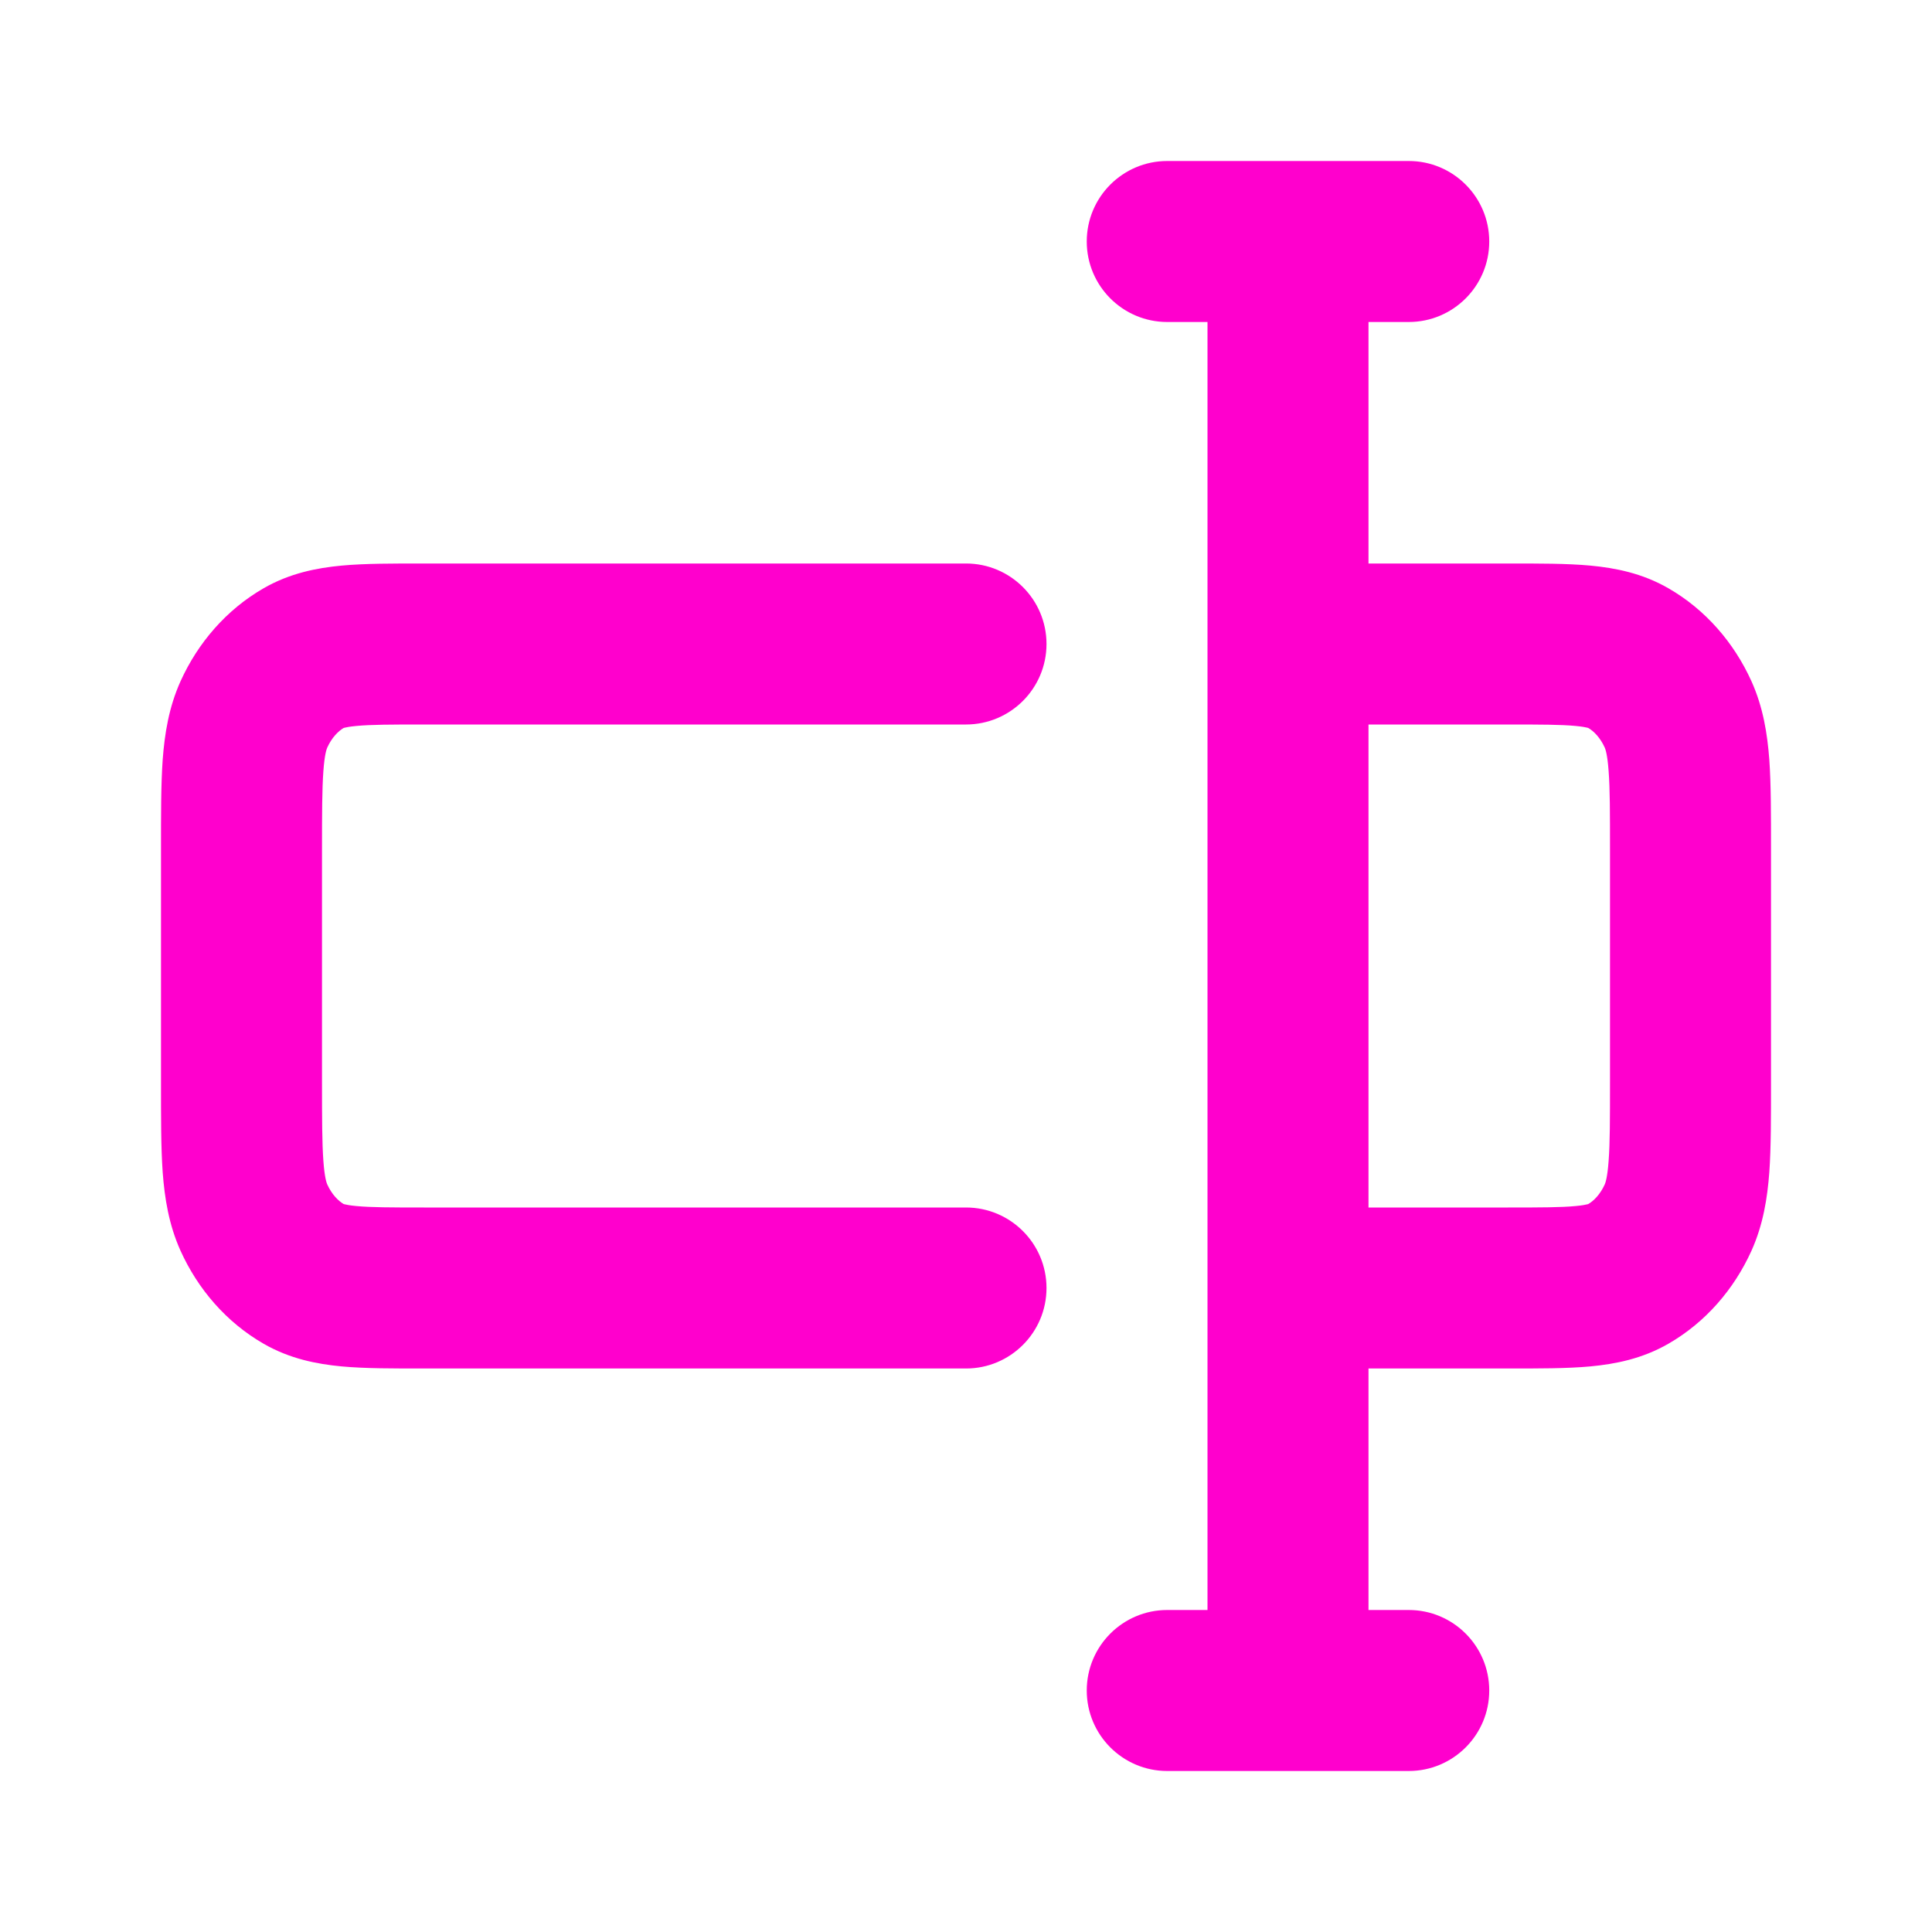
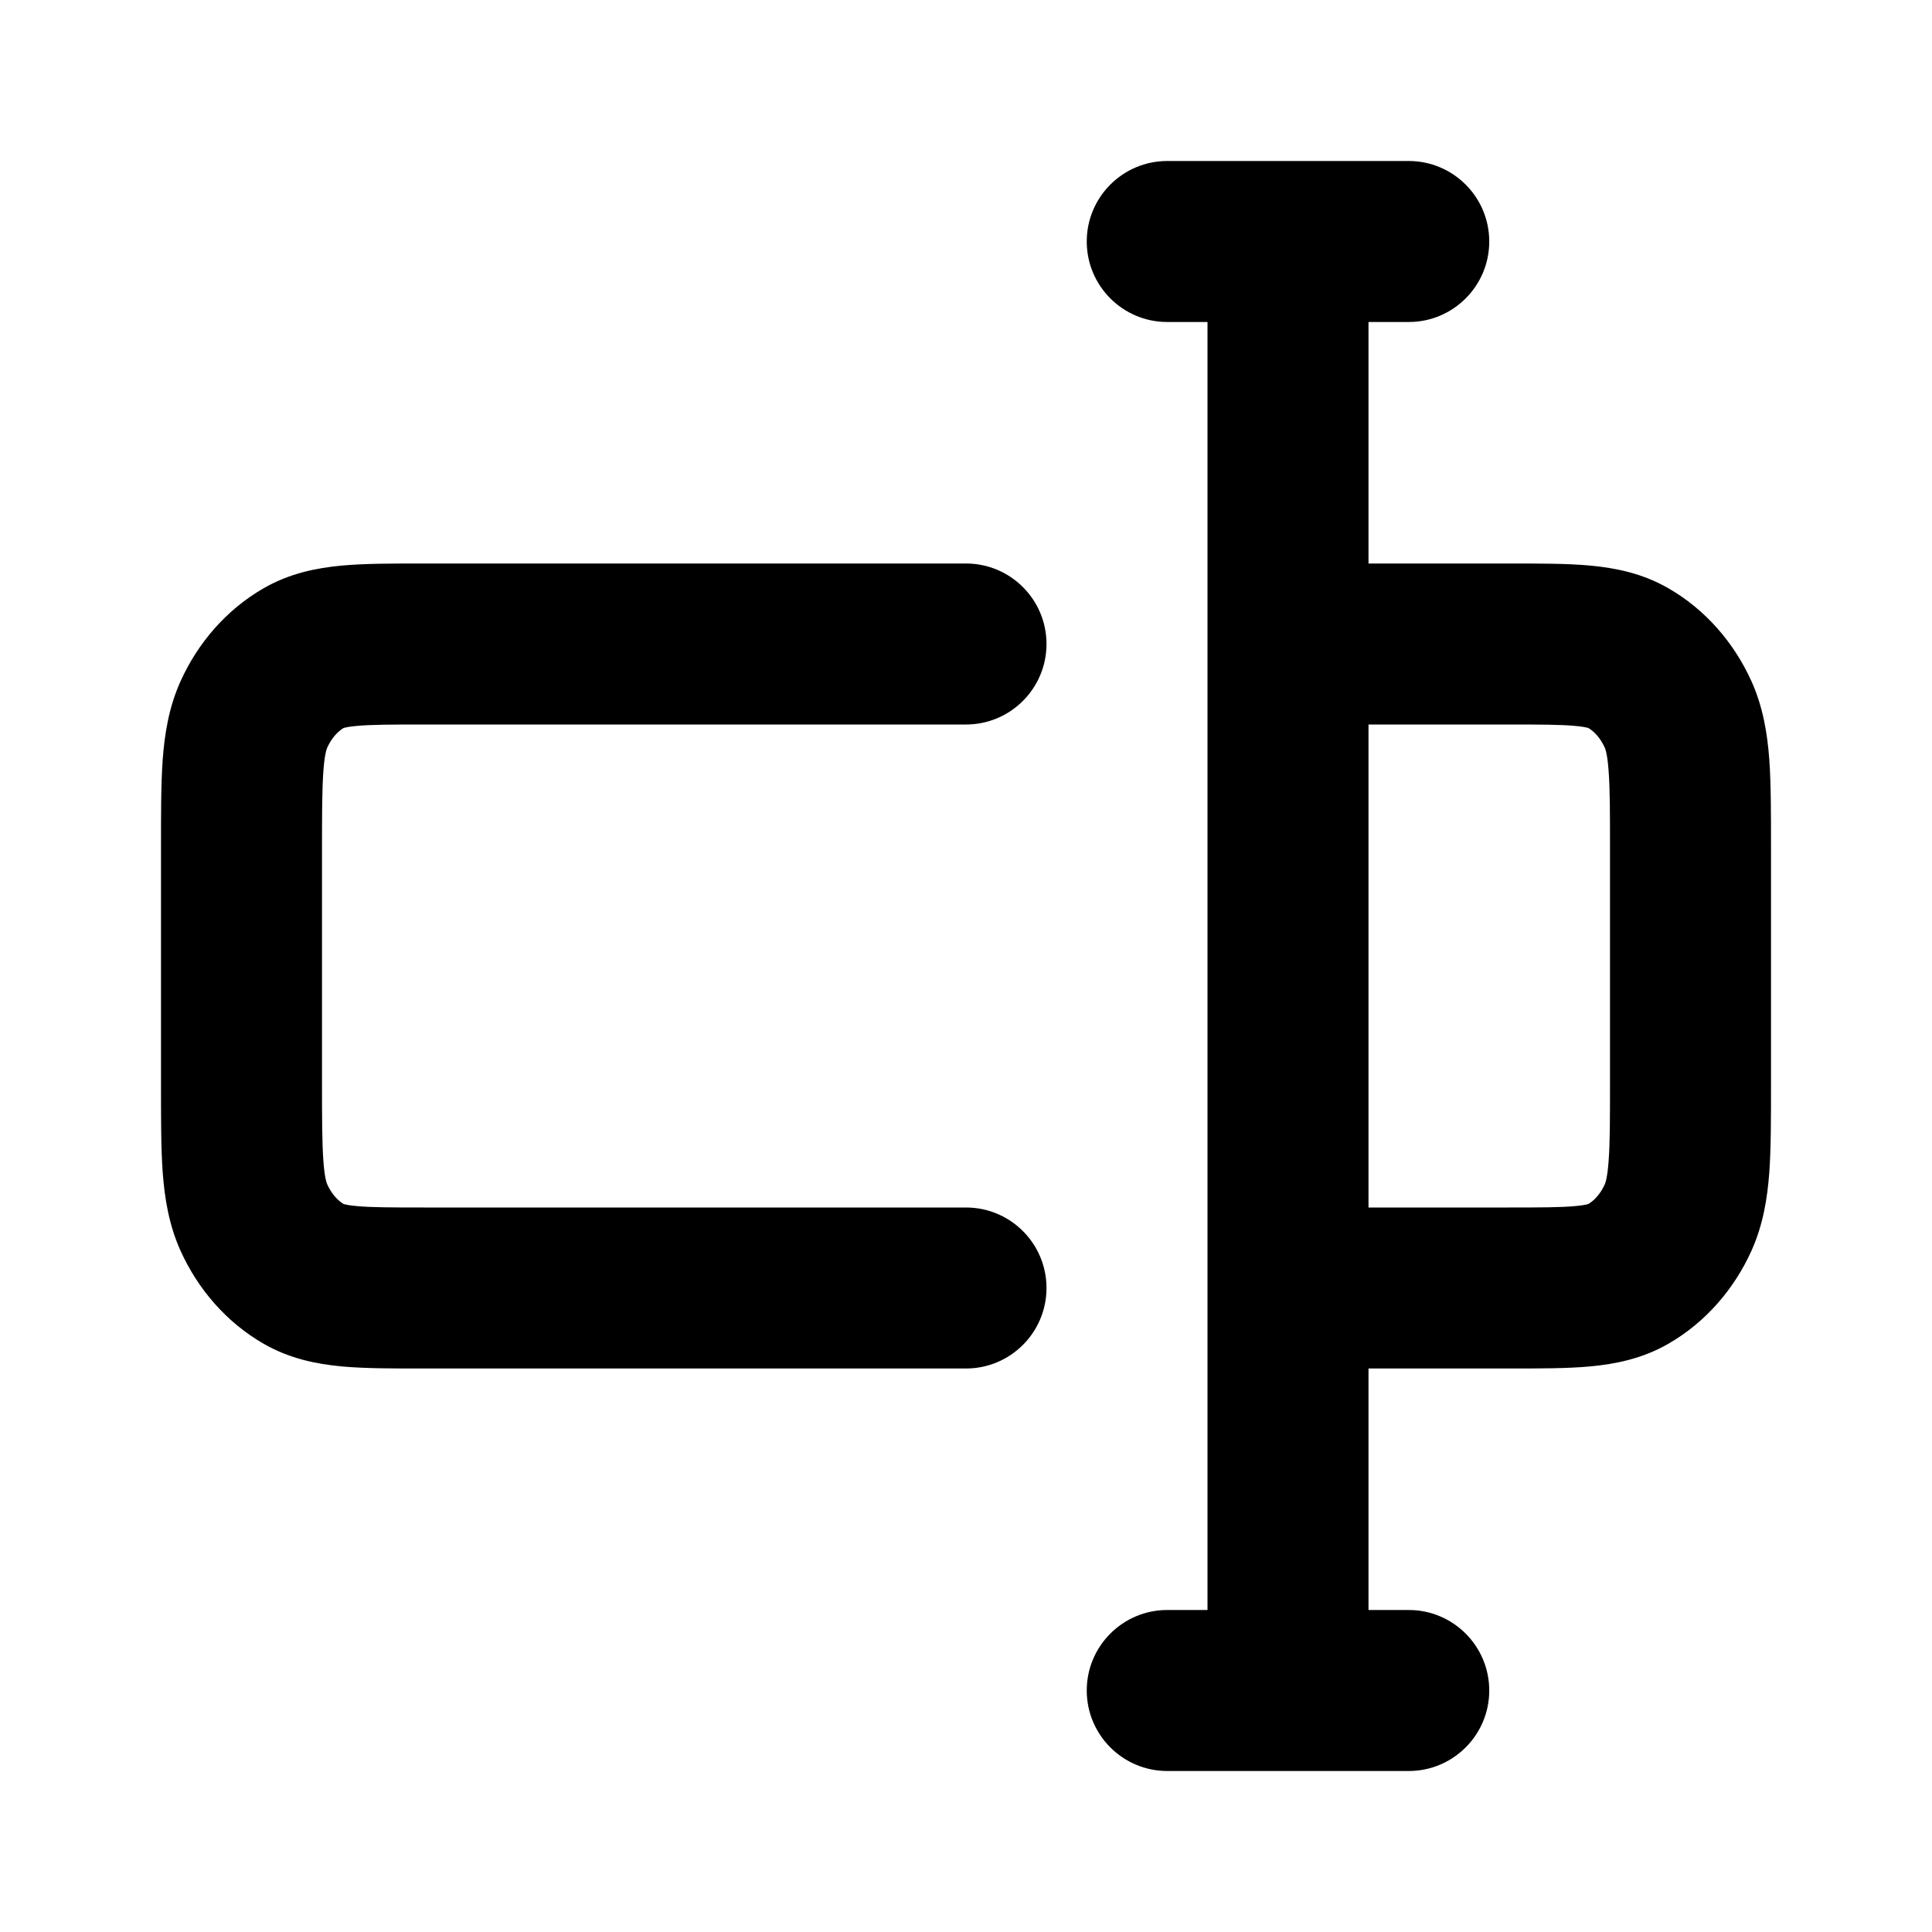
<svg xmlns="http://www.w3.org/2000/svg" width="24" height="24" viewBox="0 0 24 24" fill="none">
-   <path d="M17.5 2C18.052 2 18.5 2.448 18.5 3C18.5 3.552 18.052 4 17.5 4H17V7H18.733C19.111 7 19.463 6.999 19.756 7.026C20.064 7.055 20.4 7.12 20.726 7.308C21.188 7.574 21.541 7.985 21.757 8.462C21.903 8.786 21.955 9.117 21.979 9.437C22.001 9.748 22 10.126 22 10.56V13.44C22 13.874 22.001 14.252 21.979 14.563C21.955 14.883 21.903 15.214 21.757 15.538C21.541 16.015 21.188 16.426 20.726 16.692C20.4 16.88 20.064 16.945 19.756 16.974C19.463 17.001 19.111 17 18.733 17H17V20H17.5C18.052 20 18.5 20.448 18.5 21C18.5 21.552 18.052 22 17.5 22H14.5C13.948 22 13.5 21.552 13.5 21C13.5 20.448 13.948 20 14.5 20H15V4H14.5C13.948 4 13.5 3.552 13.5 3C13.5 2.448 13.948 2 14.5 2H17.5ZM12 7C12.552 7 13 7.448 13 8C13 8.552 12.552 9 12 9H5.267C4.851 9 4.607 9.001 4.428 9.018C4.264 9.033 4.25 9.054 4.272 9.041C4.202 9.082 4.123 9.161 4.066 9.285C4.058 9.303 4.032 9.368 4.017 9.581C4.001 9.803 4 10.097 4 10.56V13.44C4 13.903 4.001 14.197 4.017 14.419C4.032 14.632 4.058 14.697 4.066 14.715C4.123 14.839 4.202 14.918 4.272 14.959C4.25 14.946 4.264 14.967 4.428 14.982C4.607 14.999 4.851 15 5.267 15H12C12.552 15 13 15.448 13 16C13 16.552 12.552 17 12 17H5.267C4.889 17 4.537 17.001 4.244 16.974C3.936 16.945 3.6 16.88 3.274 16.692C2.812 16.426 2.459 16.015 2.243 15.538C2.097 15.214 2.045 14.883 2.021 14.563C1.999 14.252 2 13.874 2 13.44V10.56C2 10.126 1.999 9.748 2.021 9.437C2.045 9.117 2.097 8.786 2.243 8.462C2.459 7.985 2.812 7.574 3.274 7.308C3.6 7.12 3.936 7.055 4.244 7.026C4.537 6.999 4.889 7 5.267 7H12ZM17 15H18.733C19.149 15 19.393 14.999 19.572 14.982C19.736 14.967 19.75 14.946 19.727 14.959C19.798 14.918 19.877 14.839 19.934 14.715C19.942 14.697 19.968 14.632 19.983 14.419C20 14.197 20 13.903 20 13.44V10.56C20 10.097 20 9.803 19.983 9.581C19.968 9.368 19.942 9.303 19.934 9.285C19.877 9.161 19.798 9.082 19.727 9.041C19.75 9.054 19.736 9.033 19.572 9.018C19.393 9.001 19.149 9 18.733 9H17V15Z" fill="#FF00CD" />
+   <path d="M17.5 2C18.052 2 18.5 2.448 18.5 3C18.5 3.552 18.052 4 17.5 4H17V7H18.733C19.111 7 19.463 6.999 19.756 7.026C20.064 7.055 20.4 7.12 20.726 7.308C21.188 7.574 21.541 7.985 21.757 8.462C21.903 8.786 21.955 9.117 21.979 9.437C22.001 9.748 22 10.126 22 10.56V13.44C22 13.874 22.001 14.252 21.979 14.563C21.955 14.883 21.903 15.214 21.757 15.538C21.541 16.015 21.188 16.426 20.726 16.692C20.4 16.88 20.064 16.945 19.756 16.974C19.463 17.001 19.111 17 18.733 17H17V20H17.5C18.052 20 18.5 20.448 18.5 21C18.5 21.552 18.052 22 17.5 22H14.5C13.948 22 13.5 21.552 13.5 21C13.5 20.448 13.948 20 14.5 20H15V4H14.5C13.948 4 13.5 3.552 13.5 3C13.5 2.448 13.948 2 14.5 2H17.5ZM12 7C12.552 7 13 7.448 13 8C13 8.552 12.552 9 12 9H5.267C4.851 9 4.607 9.001 4.428 9.018C4.264 9.033 4.25 9.054 4.272 9.041C4.202 9.082 4.123 9.161 4.066 9.285C4.058 9.303 4.032 9.368 4.017 9.581C4.001 9.803 4 10.097 4 10.56V13.44C4 13.903 4.001 14.197 4.017 14.419C4.032 14.632 4.058 14.697 4.066 14.715C4.123 14.839 4.202 14.918 4.272 14.959C4.25 14.946 4.264 14.967 4.428 14.982C4.607 14.999 4.851 15 5.267 15H12C12.552 15 13 15.448 13 16C13 16.552 12.552 17 12 17H5.267C4.889 17 4.537 17.001 4.244 16.974C3.936 16.945 3.6 16.88 3.274 16.692C2.812 16.426 2.459 16.015 2.243 15.538C2.097 15.214 2.045 14.883 2.021 14.563C1.999 14.252 2 13.874 2 13.44V10.56C2 10.126 1.999 9.748 2.021 9.437C2.045 9.117 2.097 8.786 2.243 8.462C2.459 7.985 2.812 7.574 3.274 7.308C3.6 7.12 3.936 7.055 4.244 7.026C4.537 6.999 4.889 7 5.267 7H12ZM17 15H18.733C19.149 15 19.393 14.999 19.572 14.982C19.736 14.967 19.75 14.946 19.727 14.959C19.798 14.918 19.877 14.839 19.934 14.715C19.942 14.697 19.968 14.632 19.983 14.419C20 14.197 20 13.903 20 13.44V10.56C20 10.097 20 9.803 19.983 9.581C19.968 9.368 19.942 9.303 19.934 9.285C19.877 9.161 19.798 9.082 19.727 9.041C19.75 9.054 19.736 9.033 19.572 9.018C19.393 9.001 19.149 9 18.733 9H17V15Z" fill="currentColor" />
</svg>
